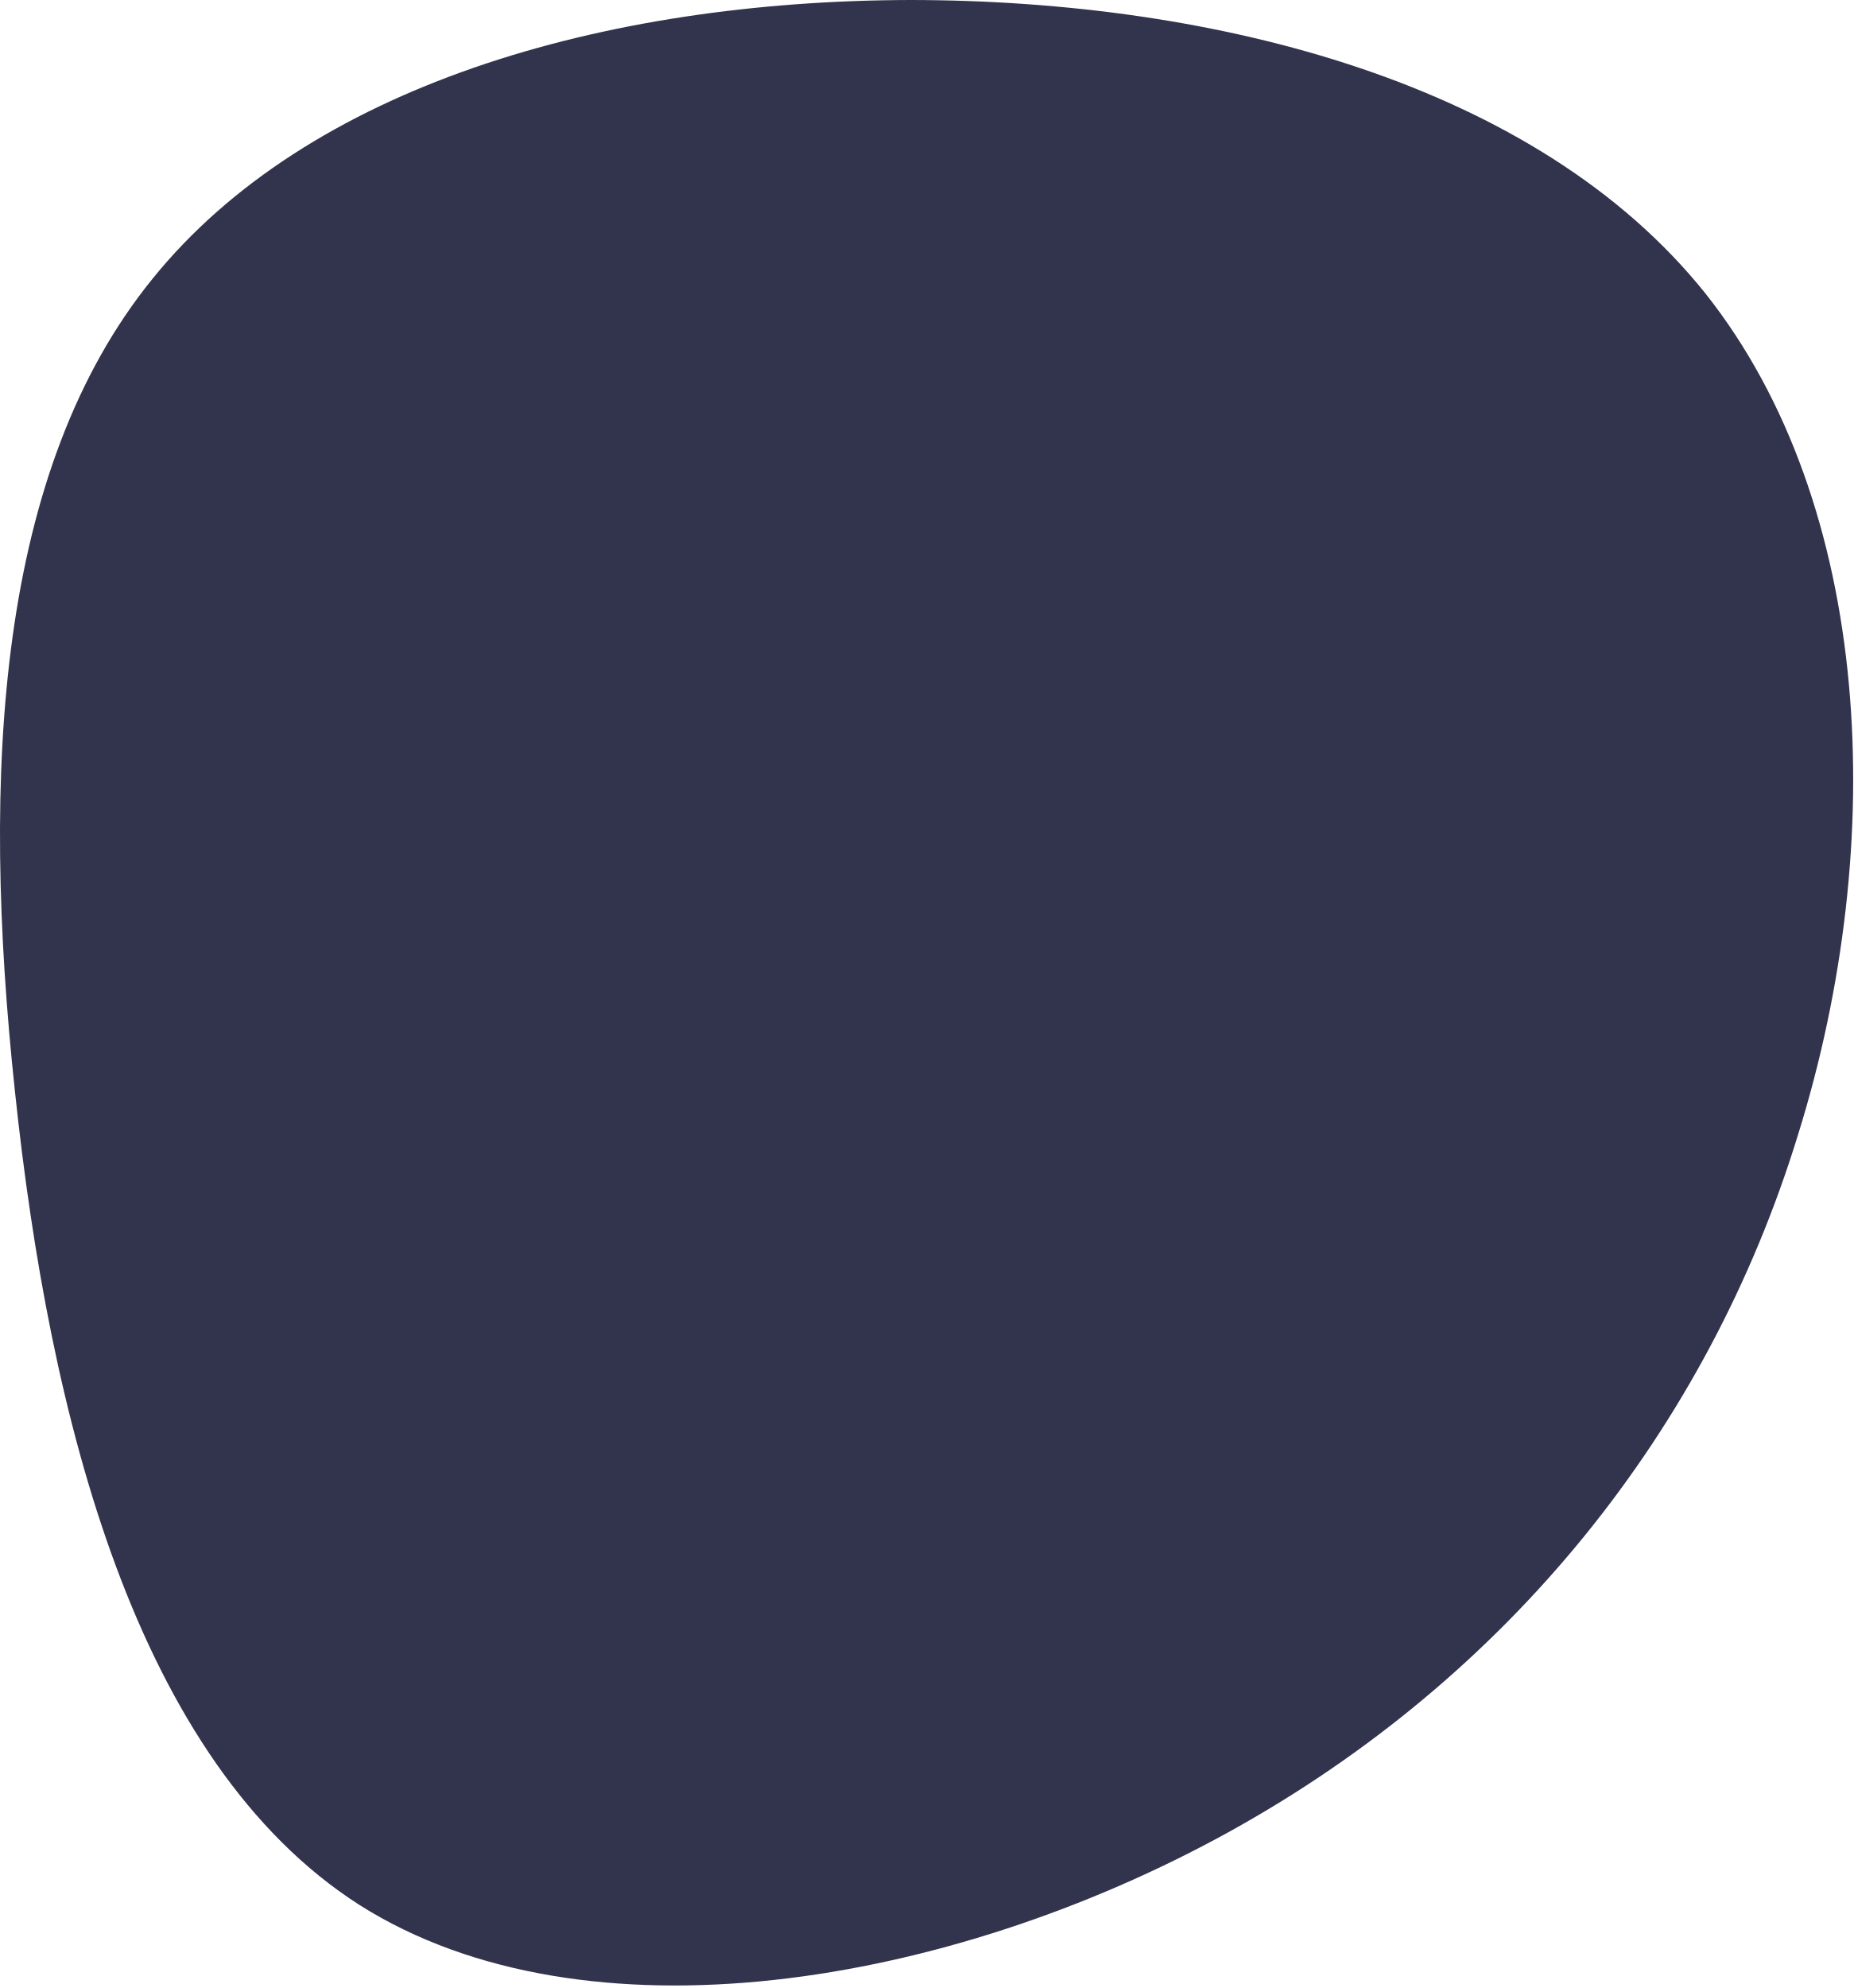
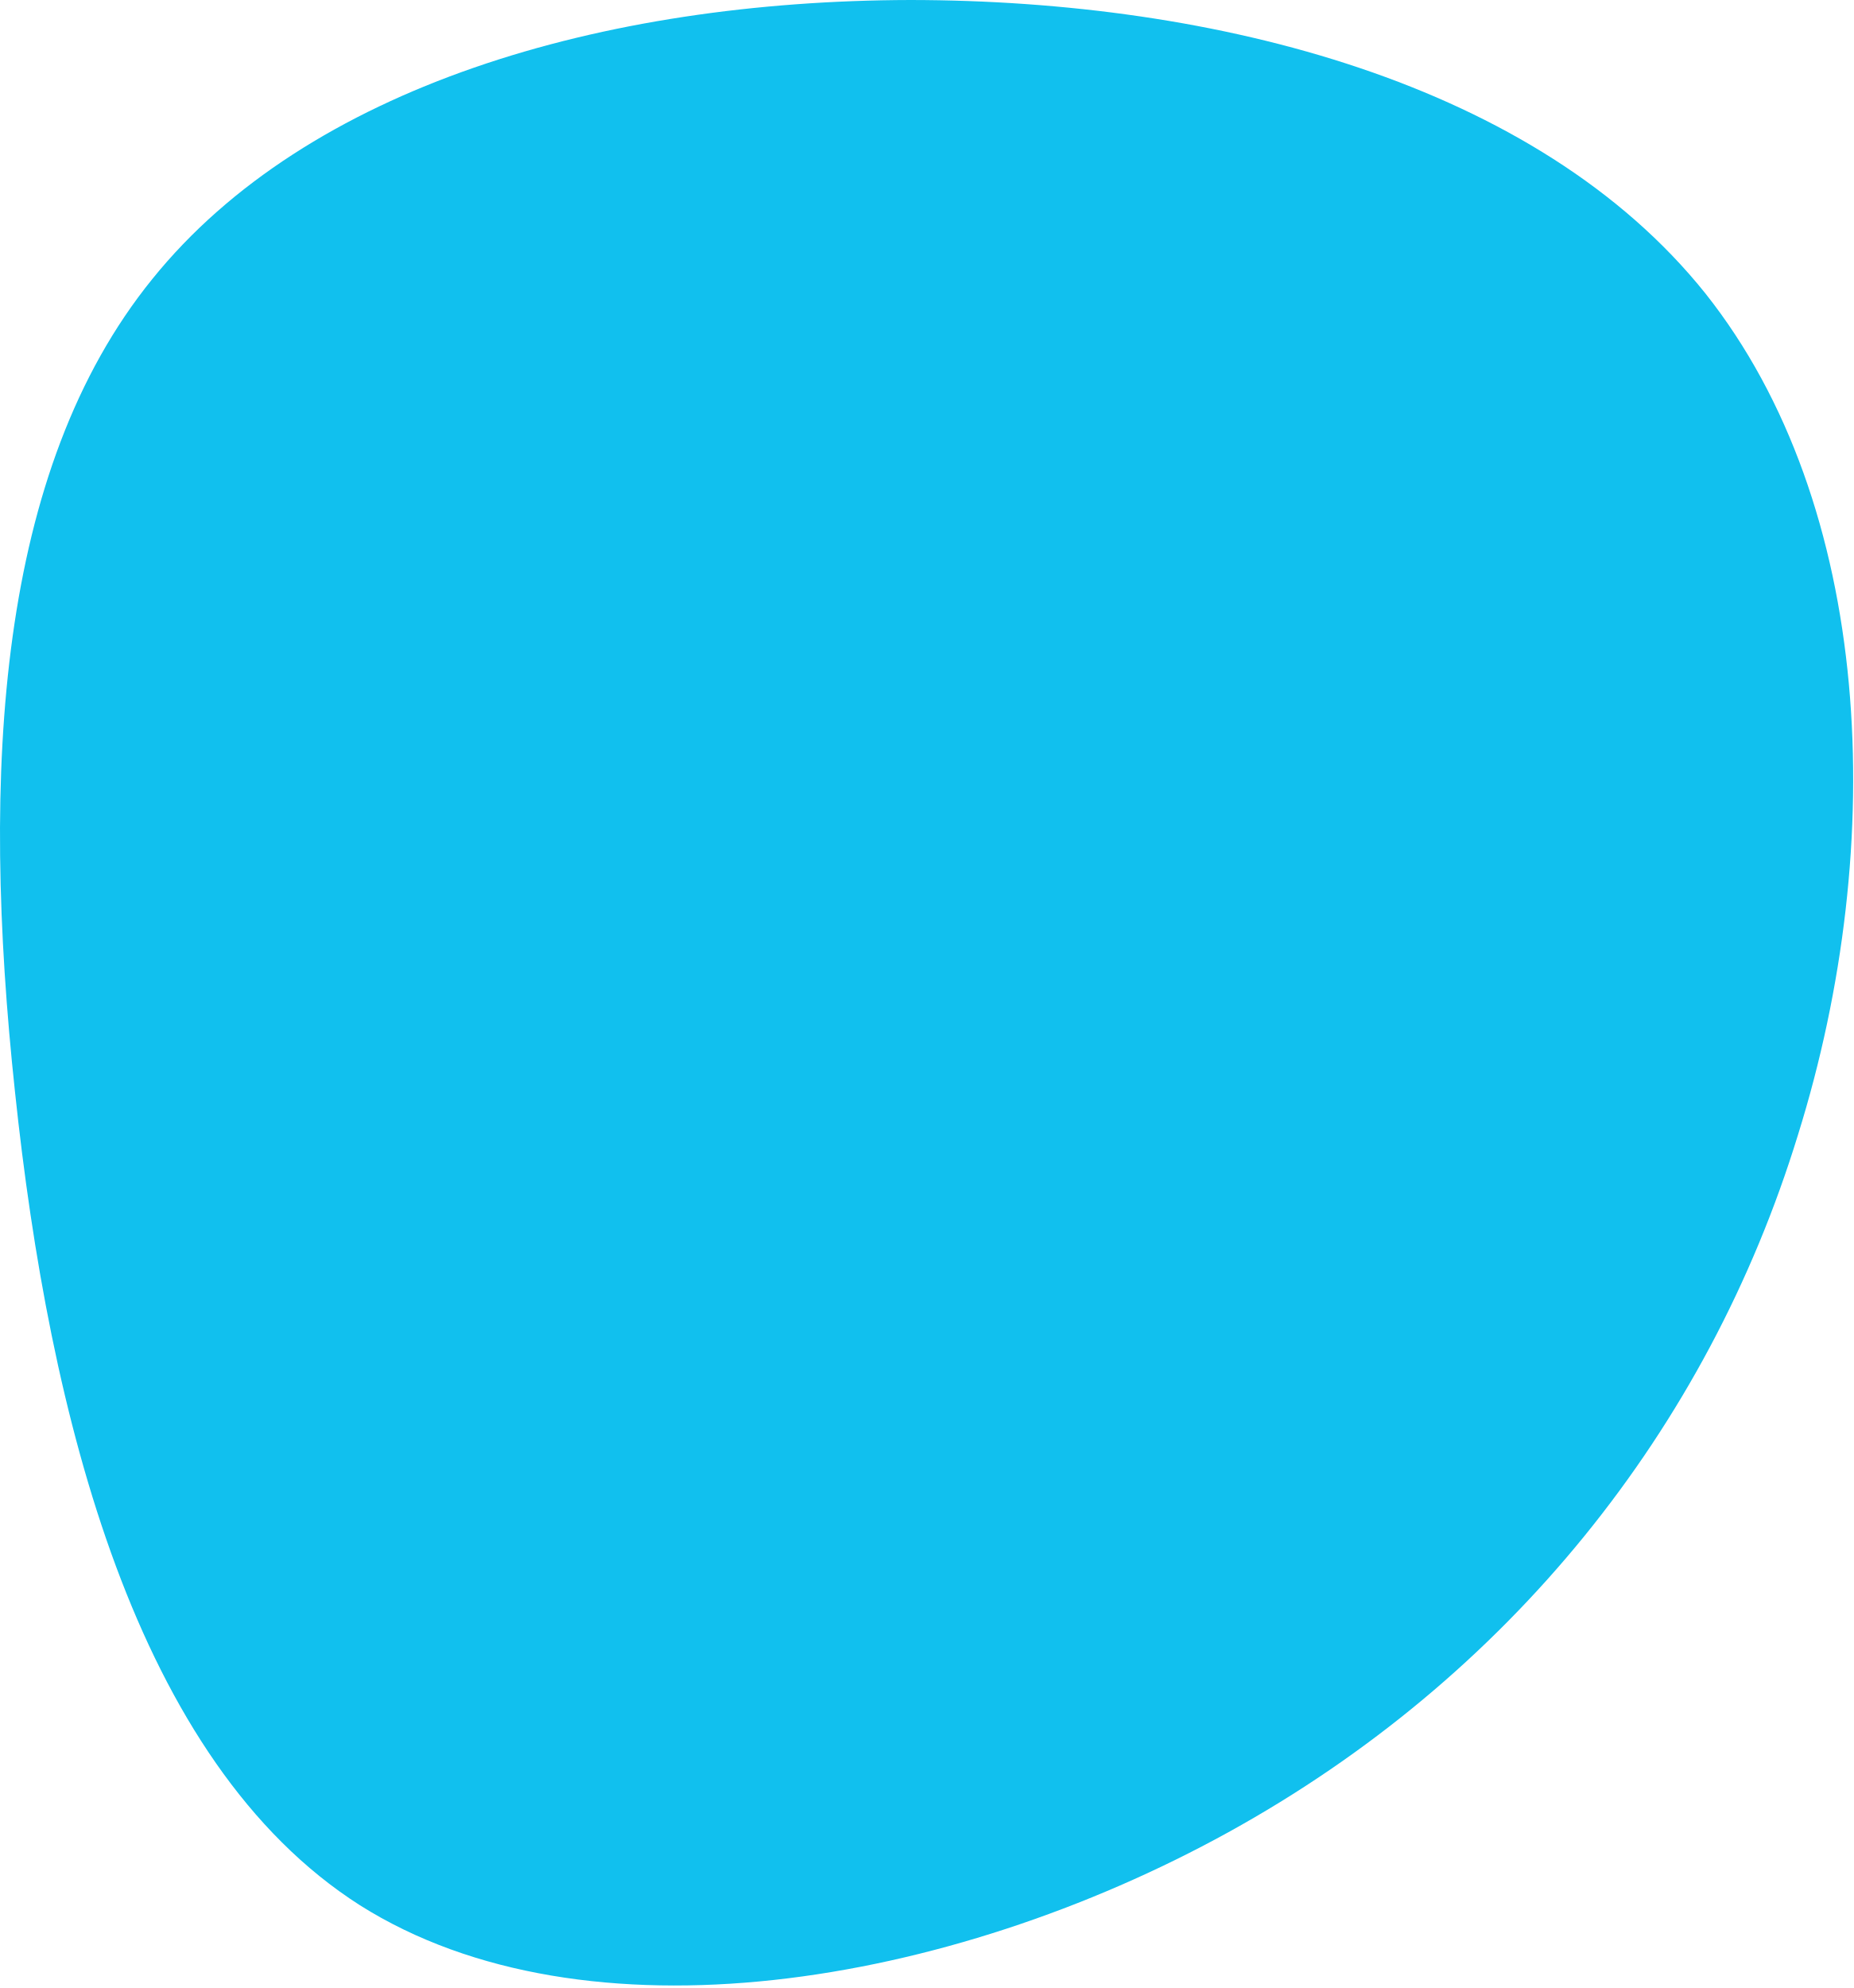
<svg xmlns="http://www.w3.org/2000/svg" width="458" height="491" viewBox="0 0 458 491" fill="none">
-   <path d="M303.457 452.526C234.219 490.701 144.538 505.671 88.896 470.553C33.342 435.103 12.159 349.654 3.711 269.744C-4.826 190.165 -0.628 116.126 37.611 68.935C75.939 21.414 148.816 0.168 224.933 0C300.63 0.074 379.744 20.563 421.29 72.468C462.748 124.704 466.727 208.026 444.153 280.332C421.822 353.059 372.696 414.35 303.457 452.526Z" fill="#32334C" />
+   <path d="M303.457 452.526C234.219 490.701 144.538 505.671 88.896 470.553C33.342 435.103 12.159 349.654 3.711 269.744C-4.826 190.165 -0.628 116.126 37.611 68.935C75.939 21.414 148.816 0.168 224.933 0C300.63 0.074 379.744 20.563 421.29 72.468C462.748 124.704 466.727 208.026 444.153 280.332C421.822 353.059 372.696 414.35 303.457 452.526Z" fill="#11c0ee" />
</svg>
